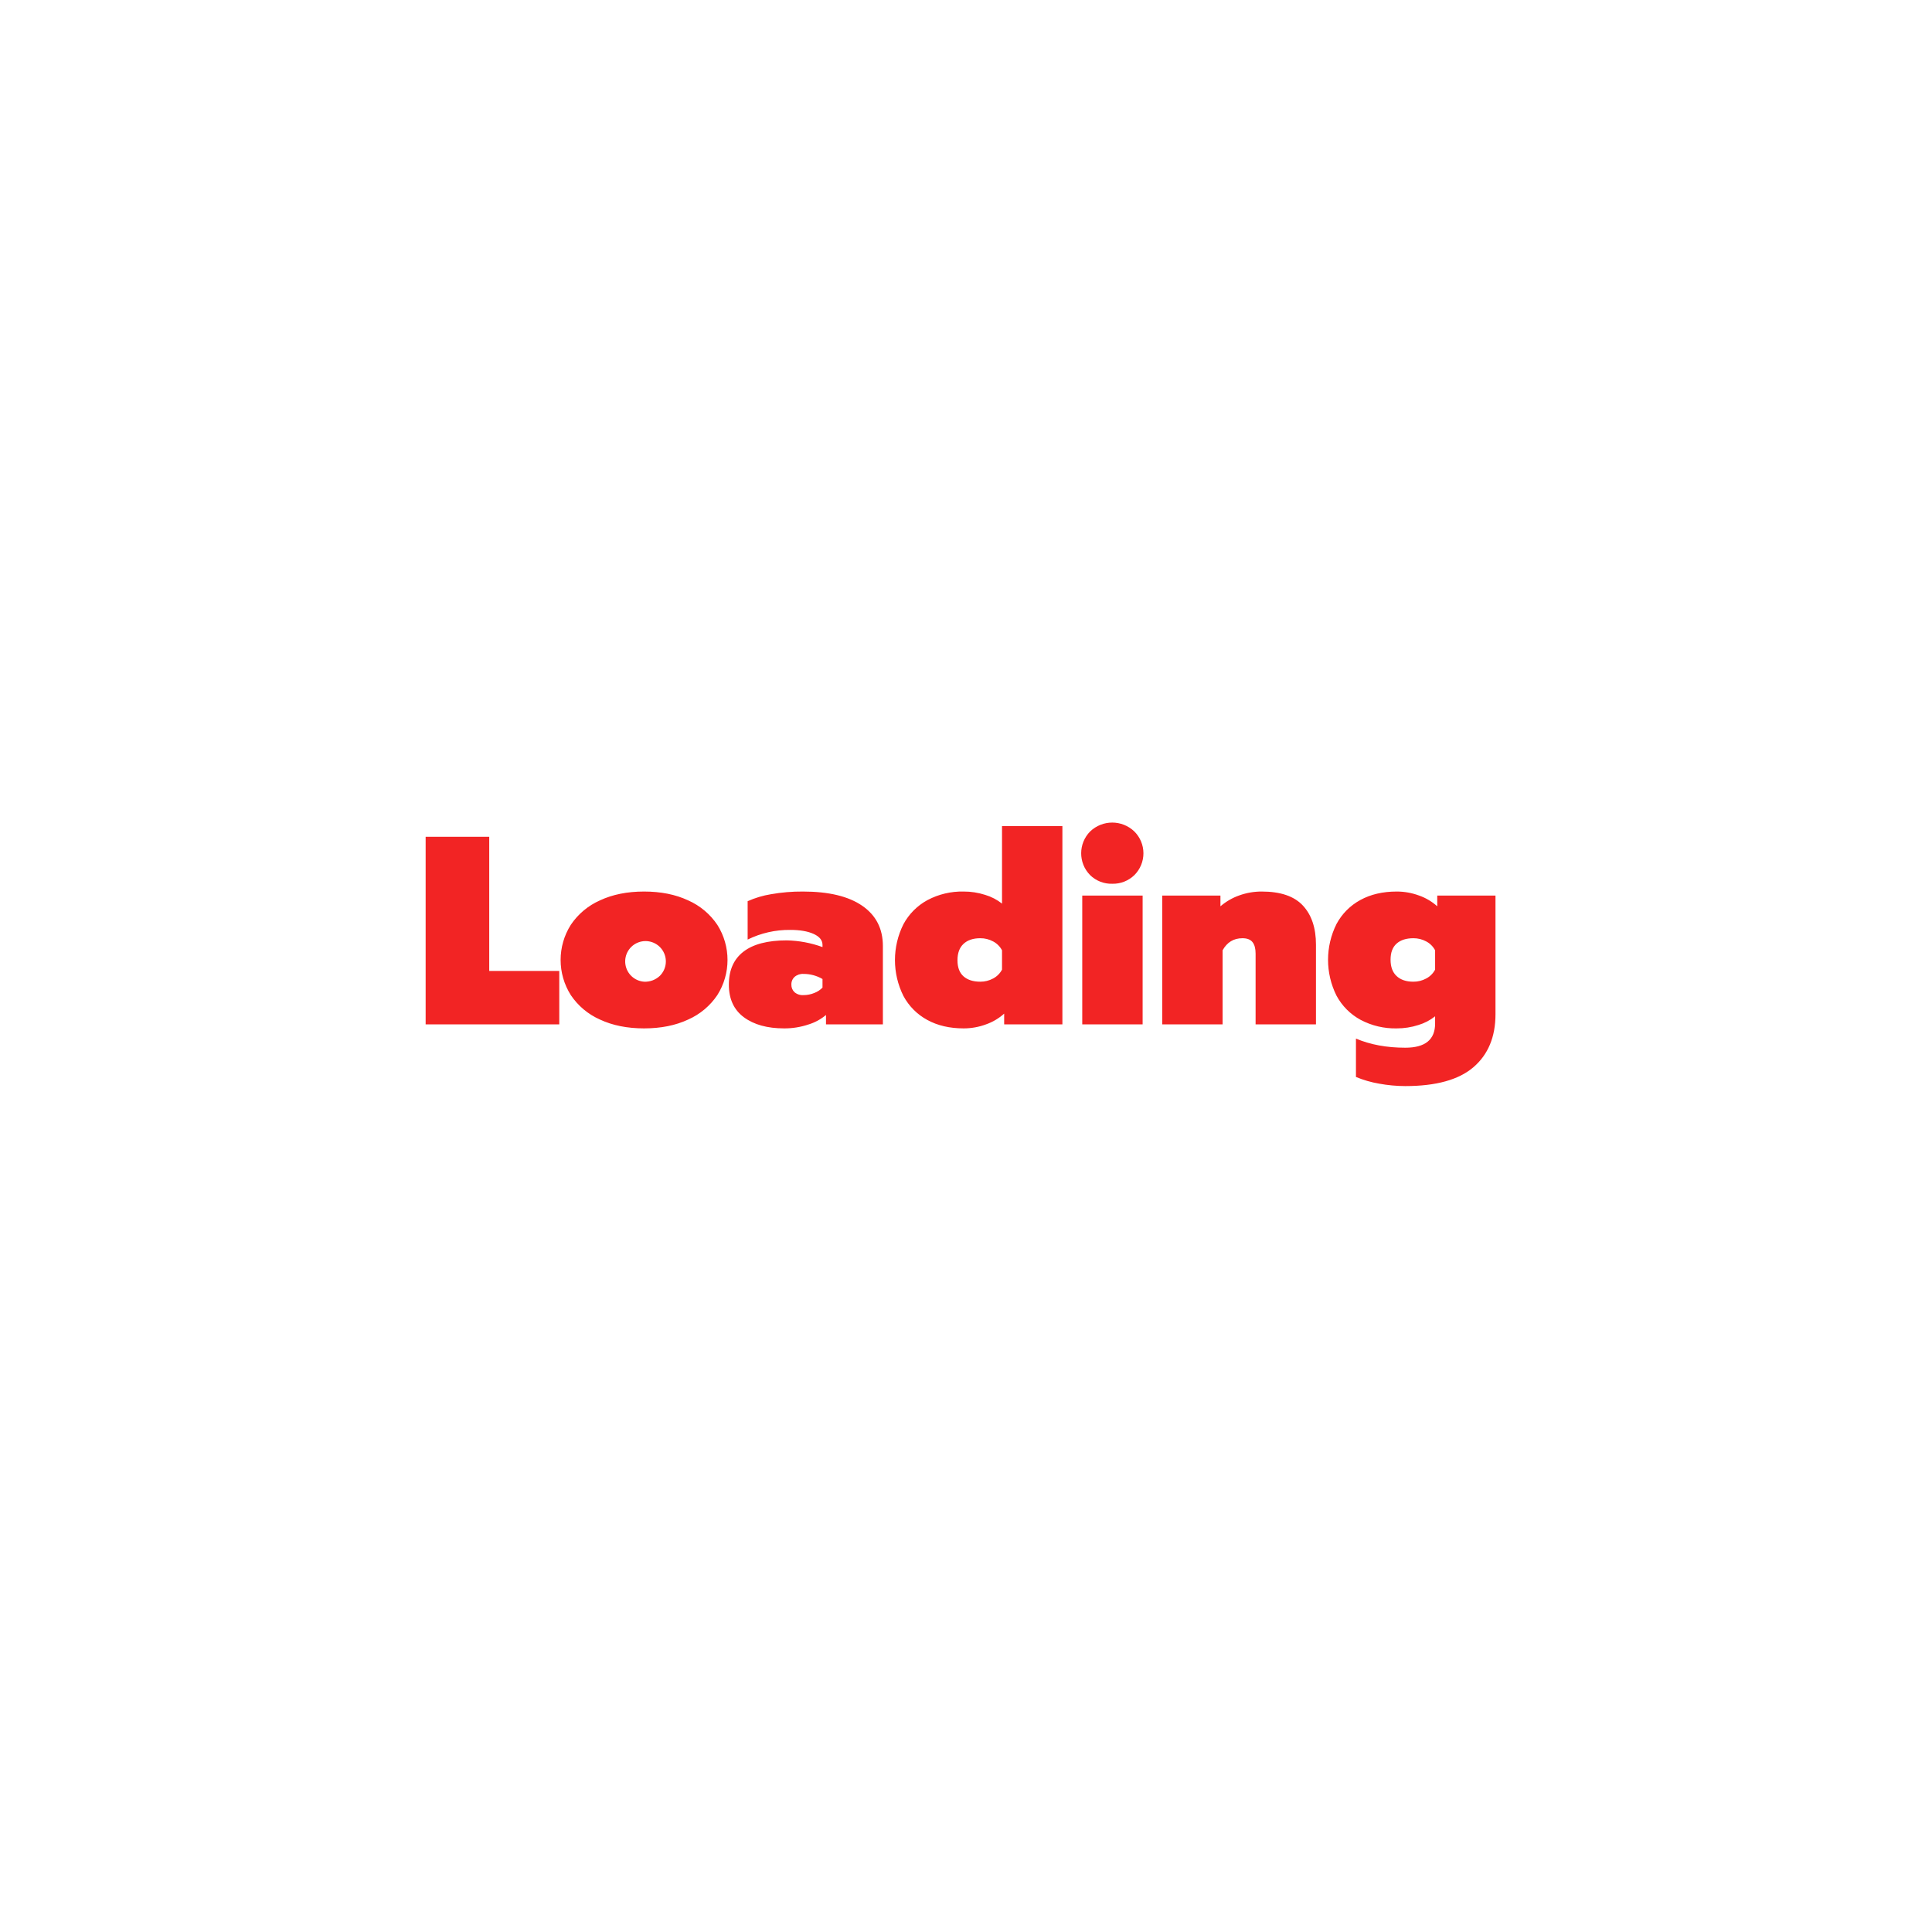
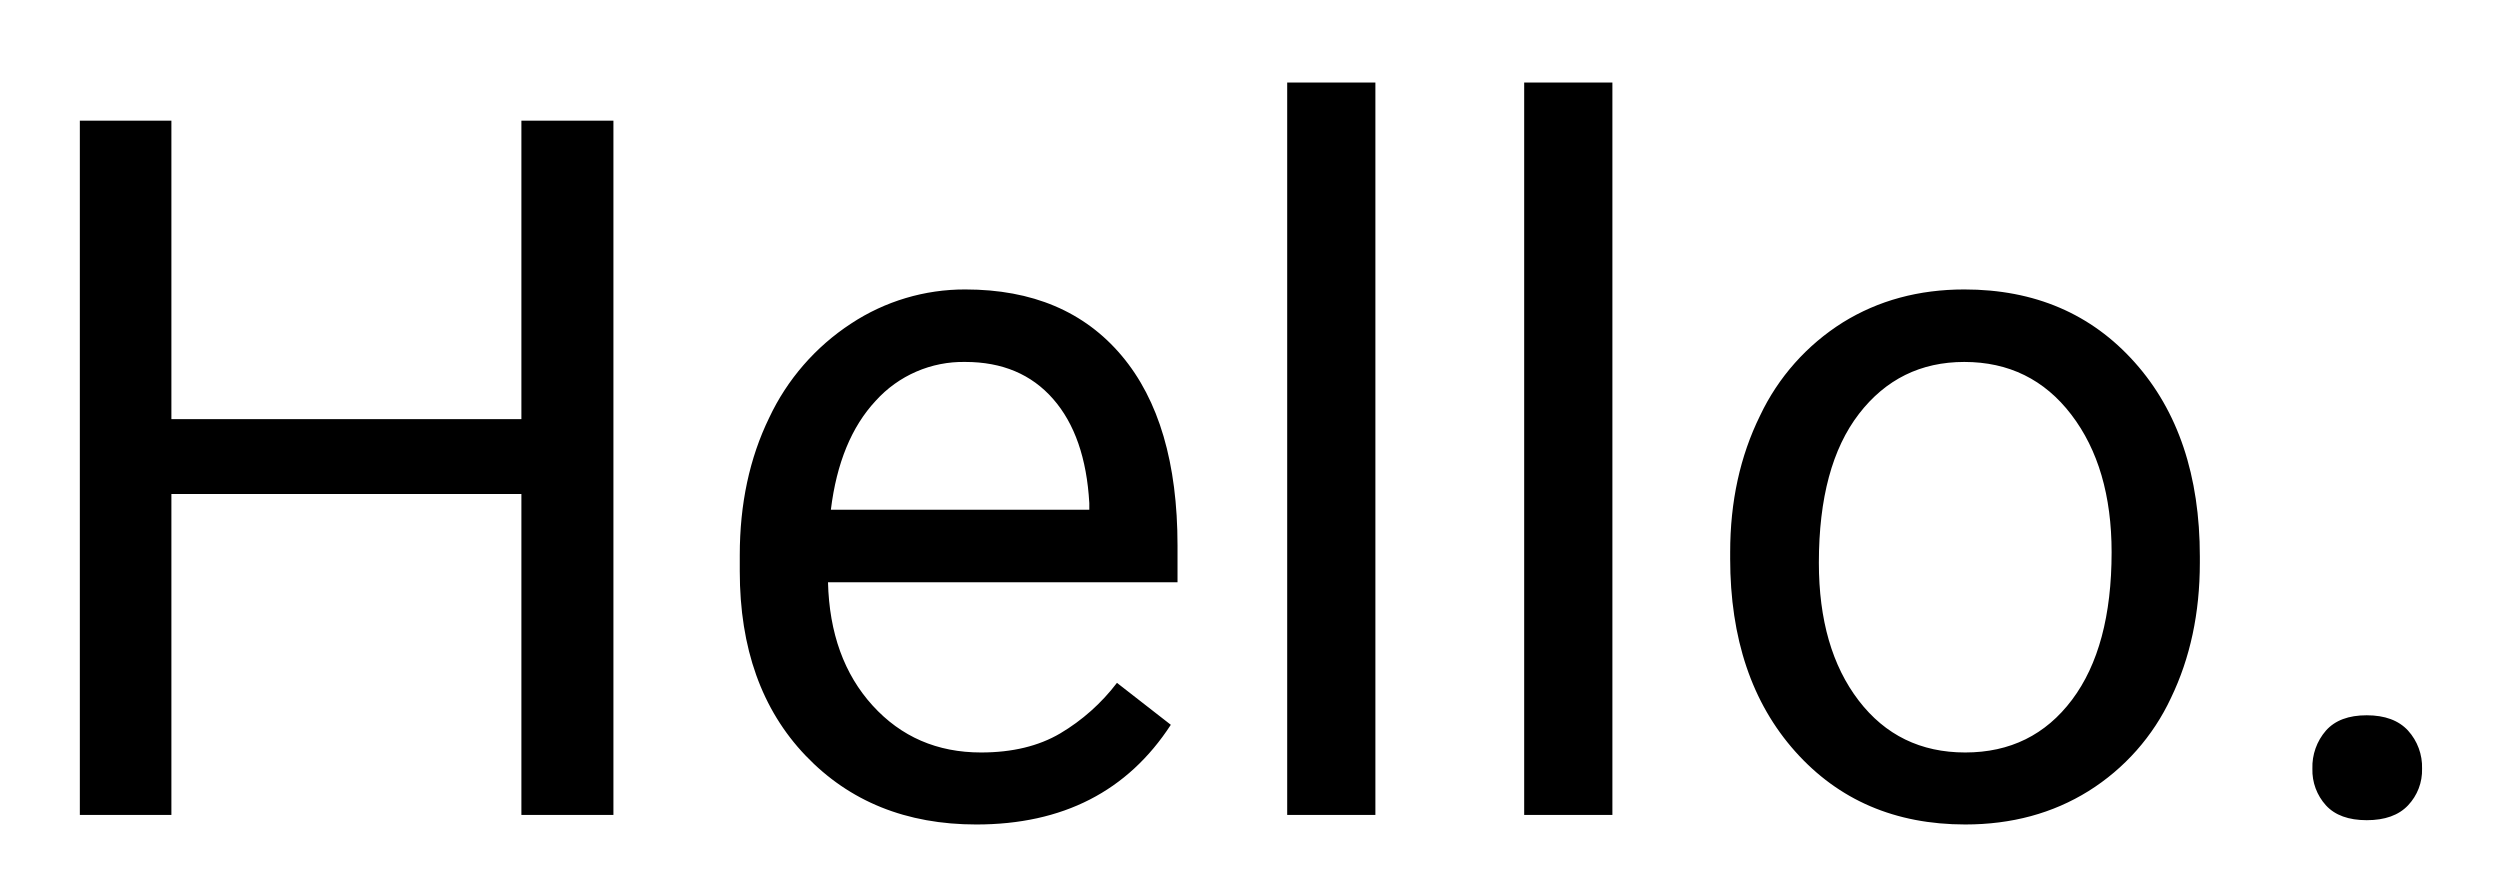
- <svg xmlns="http://www.w3.org/2000/svg" width="1080" height="1080" viewBox="0 0 1080 1080">
-   <defs>
-     <style>
-       .cls-1 {
-         fill: #f22424;
-         fill-rule: evenodd;
-       }
-     </style>
-   </defs>
-   <path id="Color_Fill_1" data-name="Color Fill 1" class="cls-1" d="M237.937,572.625h74.7v-29.85h-39.15v-75h-35.55v104.85Zm122.1,2.25q14.1,0,24.675-4.95a38.283,38.283,0,0,0,16.275-13.65,36.72,36.72,0,0,0,0-39.3,38.3,38.3,0,0,0-16.275-13.65q-10.575-4.95-24.675-4.95t-24.675,4.95a38.279,38.279,0,0,0-16.275,13.65,36.72,36.72,0,0,0,0,39.3,38.265,38.265,0,0,0,16.275,13.65q10.575,4.95,24.675,4.95h0Zm0-26.1a11.366,11.366,0,1,1,8.85-3.3,11.951,11.951,0,0,1-8.85,3.3h0Zm78.3,26.1a41.819,41.819,0,0,0,13.575-2.175,27.792,27.792,0,0,0,9.825-5.325v5.25h31.8v-43.8q0-14.549-11.55-22.5t-33.15-7.95a98.355,98.355,0,0,0-17.85,1.5,52.344,52.344,0,0,0-13.05,3.9v21.45a52.576,52.576,0,0,1,23.85-5.4q8.1,0,13.05,2.25t4.95,6.15v1.2a62.087,62.087,0,0,0-19.95-3.75q-16.053,0-24.225,6.3t-8.175,18.45q0,12,8.4,18.225t22.5,6.225h0Zm10.8-18.6a6.987,6.987,0,0,1-5.025-1.65,5.554,5.554,0,0,1-1.725-4.2,5.622,5.622,0,0,1,1.8-4.35,7.053,7.053,0,0,1,4.95-1.65,21,21,0,0,1,10.65,2.85v4.8a12.561,12.561,0,0,1-4.575,3,15.838,15.838,0,0,1-6.075,1.2h0Zm89.548,18.6a35.793,35.793,0,0,0,12.525-2.25,30.04,30.04,0,0,0,10.125-6v6h32.55V461.775h-33.75v43.35a28.076,28.076,0,0,0-9.375-4.875,38.889,38.889,0,0,0-12.075-1.875,41.248,41.248,0,0,0-20.25,4.8,33.249,33.249,0,0,0-13.425,13.5,44.8,44.8,0,0,0,0,40.05,32.865,32.865,0,0,0,13.35,13.425q8.624,4.725,20.325,4.725h0Zm9.3-26.1q-6,0-9.375-3t-3.375-9q0-6,3.375-9.15t9.375-3.15a14.8,14.8,0,0,1,7.2,1.8,11.836,11.836,0,0,1,4.95,4.95v10.8a11.836,11.836,0,0,1-4.95,4.95,14.8,14.8,0,0,1-7.2,1.8h0Zm73.8-54.75a17.087,17.087,0,0,0,12.375-4.875,17.2,17.2,0,0,0-.075-24.375,17.85,17.85,0,0,0-24.675,0,17.384,17.384,0,0,0-.075,24.375,17.014,17.014,0,0,0,12.45,4.875h0Zm-16.8,78.6h33.75v-72h-33.75v72Zm44.7,0h33.75v-41.4q3.749-6.75,11.1-6.75,3.9,0,5.625,2.175t1.725,6.375v39.6h33.75v-44.55q0-13.95-7.275-21.825t-23.025-7.875a36.7,36.7,0,0,0-12.6,2.175,33.092,33.092,0,0,0-10.5,6.075v-6h-32.55v72Zm135.9,34.5q25.8,0,38.1-10.575t12.3-29.625v-66.3h-32.55v6a30.073,30.073,0,0,0-10.125-6,35.789,35.789,0,0,0-12.525-2.25q-11.7,0-20.325,4.725a32.883,32.883,0,0,0-13.35,13.425,44.8,44.8,0,0,0,0,40.05,33.225,33.225,0,0,0,13.425,13.5,41.253,41.253,0,0,0,20.25,4.8A38.889,38.889,0,0,0,792.857,573a27.994,27.994,0,0,0,9.375-4.875v4.05q0,13.5-16.65,13.5-15.6,0-27.6-5.1v21.45a59.74,59.74,0,0,0,12.975,3.75,81.641,81.641,0,0,0,14.625,1.35h0Zm4.5-58.35q-6,0-9.375-3.15t-3.375-9.15q0-6,3.375-9t9.375-3a14.8,14.8,0,0,1,7.2,1.8,11.825,11.825,0,0,1,4.95,4.95v10.8a11.825,11.825,0,0,1-4.95,4.95,14.8,14.8,0,0,1-7.2,1.8h0Z" />
+ <svg xmlns="http://www.w3.org/2000/svg" width="640" height="227" viewBox="0 0 640 227">
+   <path id="Color_Fill_1" data-name="Color Fill 1" class="cls-1" d="M157.036,30.89H133.477v76.416h-89.6V30.89H20.439V208.625H43.877V126.471h89.6v82.154h23.559V30.89Zm142.7,154.664-13.794-10.743a50.9,50.9,0,0,1-14.526,12.94q-8.3,4.884-20.264,4.883-16.845,0-27.771-12.024t-11.413-31.555h89.477v-9.4q0-31.614-14.282-48.584T247.124,74.1a52.8,52.8,0,0,0-29.236,8.728,58.568,58.568,0,0,0-21,24.17q-7.507,15.444-7.507,35.1v4.151q0,29.542,16.845,47.18t43.7,17.639q33.2,0,49.8-25.512h0Zm-30.151-83.436q8.3,9.462,9.277,26.673V130.5H212.7q2.2-17.944,11.475-27.893a30.12,30.12,0,0,1,22.949-9.949Q261.282,92.658,269.585,102.118ZM352.1,21.125H329.521v187.5H352.1V21.125Zm60.669,0H390.19v187.5h22.583V21.125Zm30.152,121.826q0,30.762,16.662,49.438t43.518,18.677q17.822,0,31.556-8.545a56.078,56.078,0,0,0,21.118-23.864q7.385-15.318,7.385-34.607v-1.587q0-31-16.663-49.683T502.861,74.1q-17.457,0-31.067,8.423a56.906,56.906,0,0,0-21.24,23.926q-7.63,15.5-7.629,34.912v1.587Zm32.959-36.987q10.254-13.3,26.977-13.306,17.09,0,27.4,13.489t10.315,35.217q0,24.292-10.132,37.781t-27.344,13.489q-17.091,0-27.282-13.306T465.63,144.05Q465.63,119.27,475.884,105.964ZM595.452,206.183q3.478,3.783,10.437,3.785t10.559-3.785a13.108,13.108,0,0,0,3.6-9.4,13.869,13.869,0,0,0-3.6-9.766q-3.6-3.9-10.559-3.906t-10.437,3.906a14.143,14.143,0,0,0-3.479,9.766A13.356,13.356,0,0,0,595.452,206.183Z" />
</svg>
